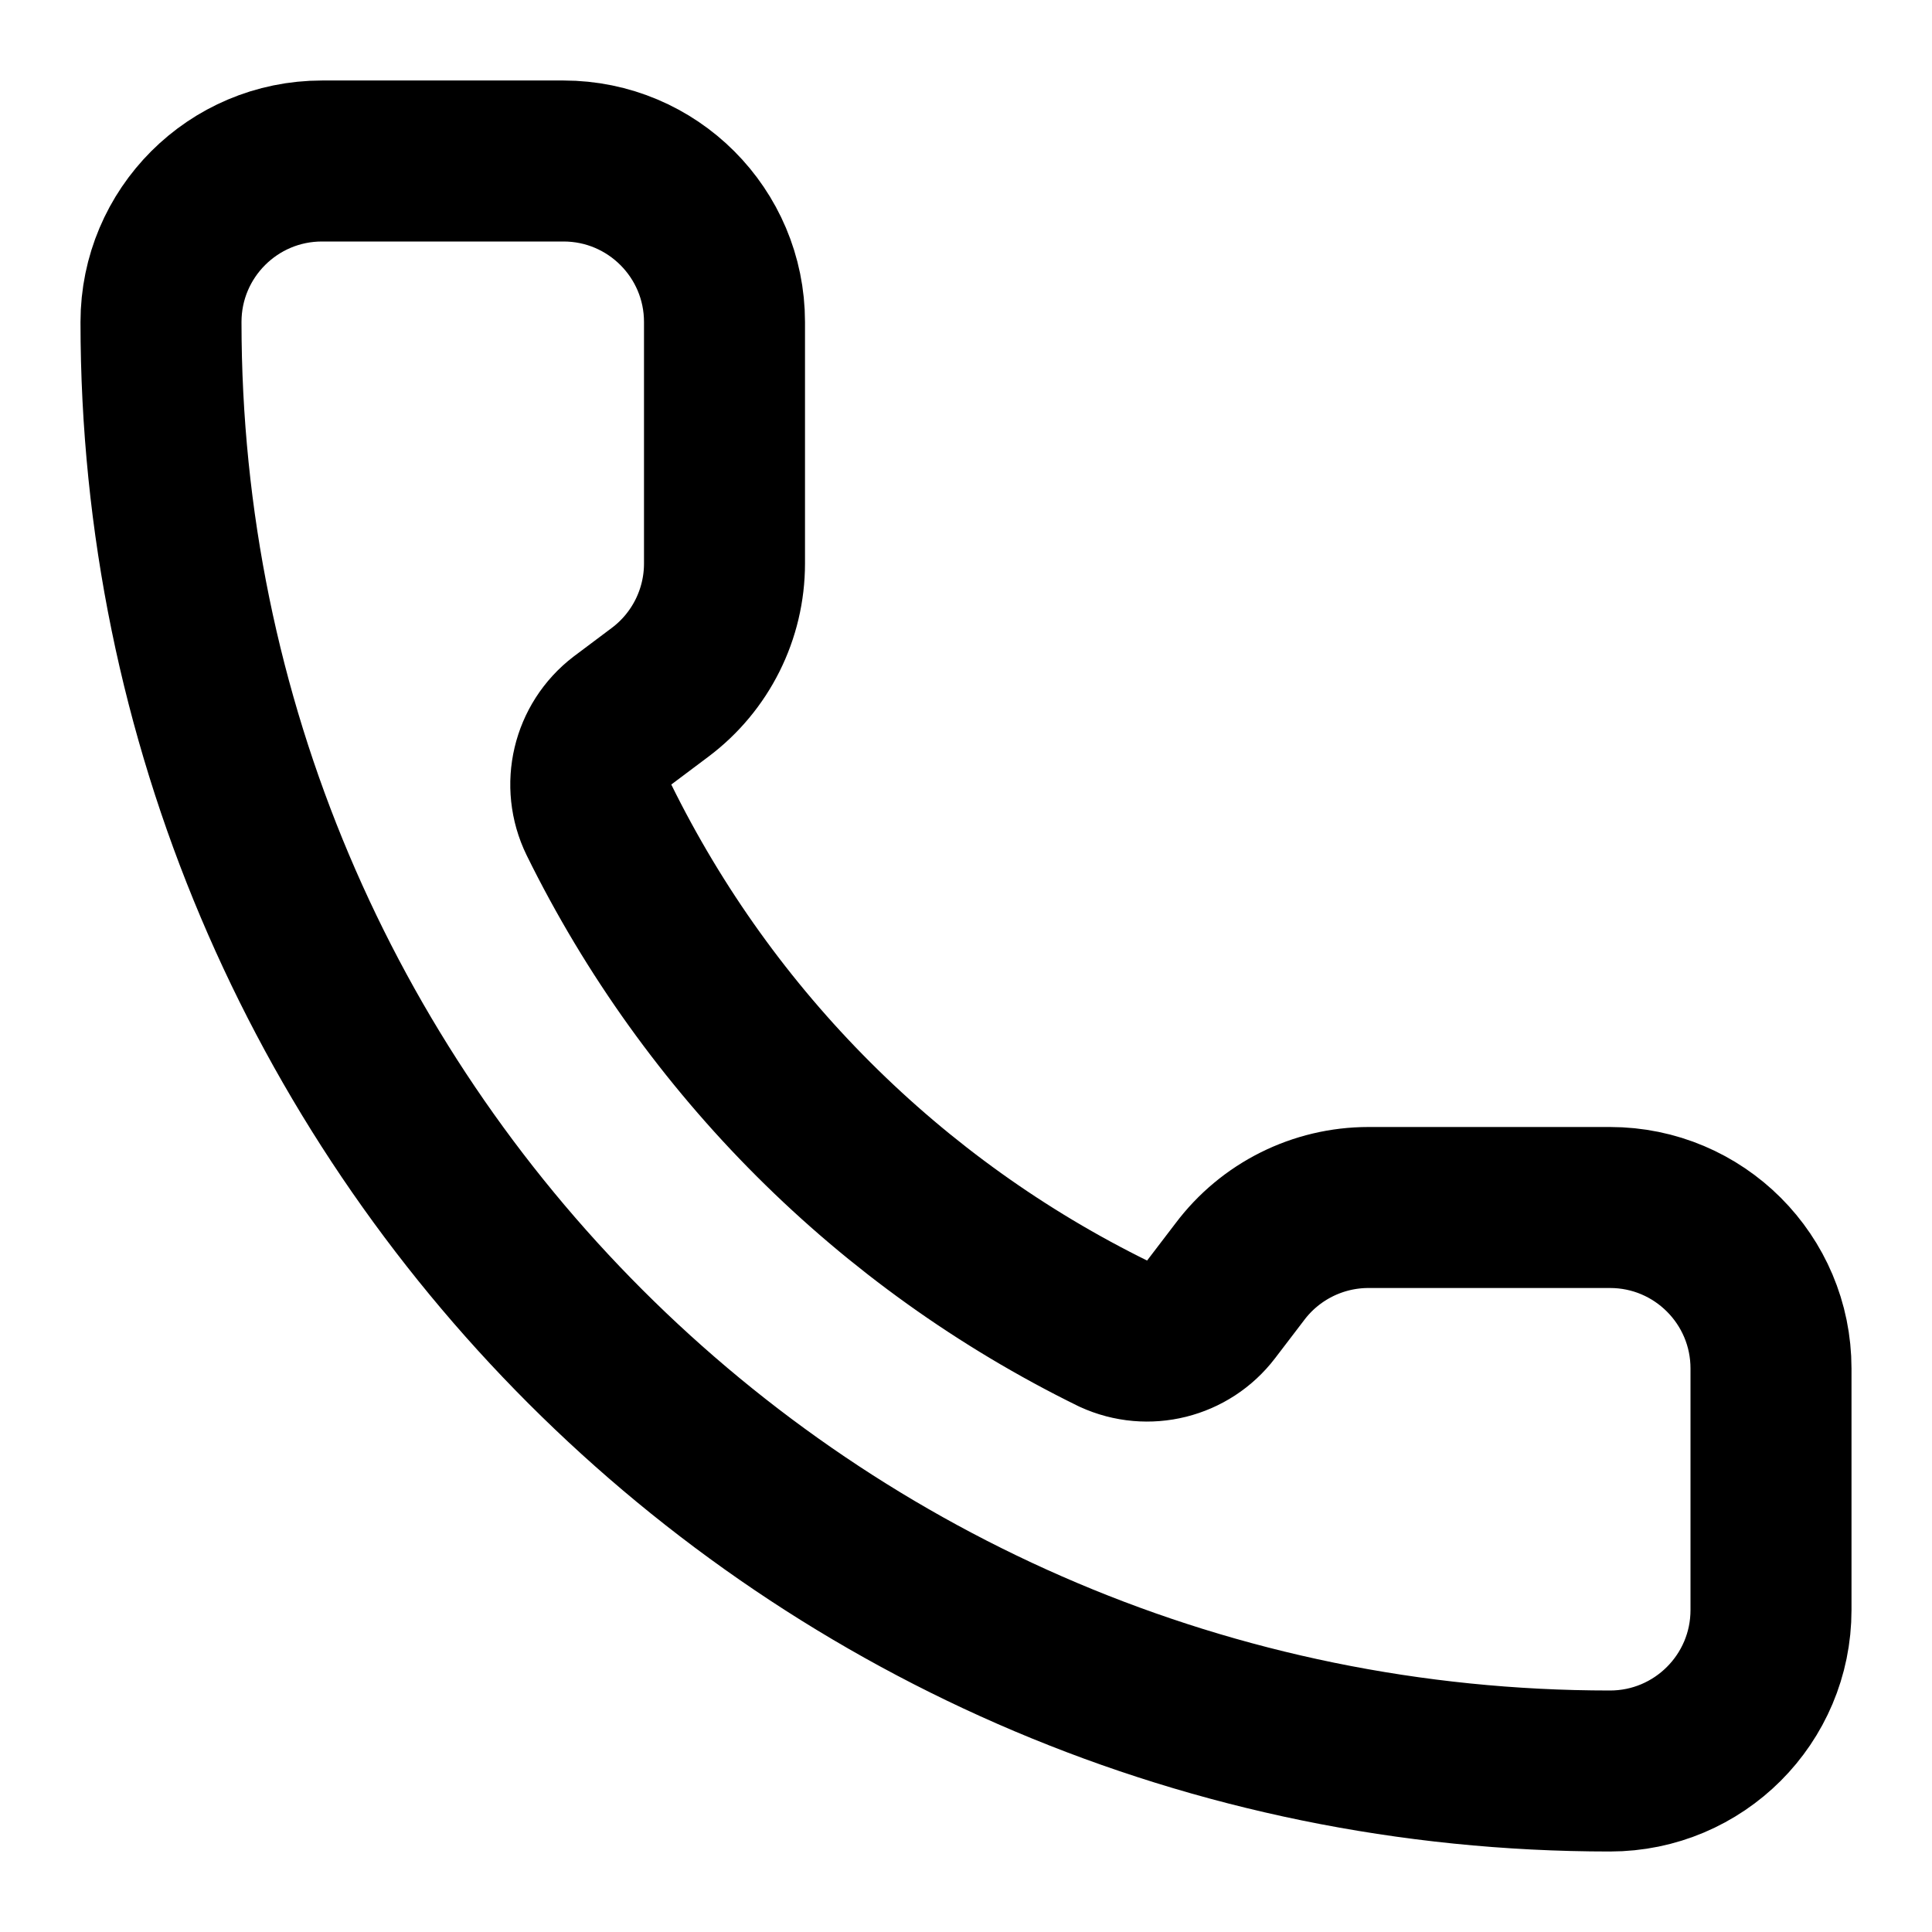
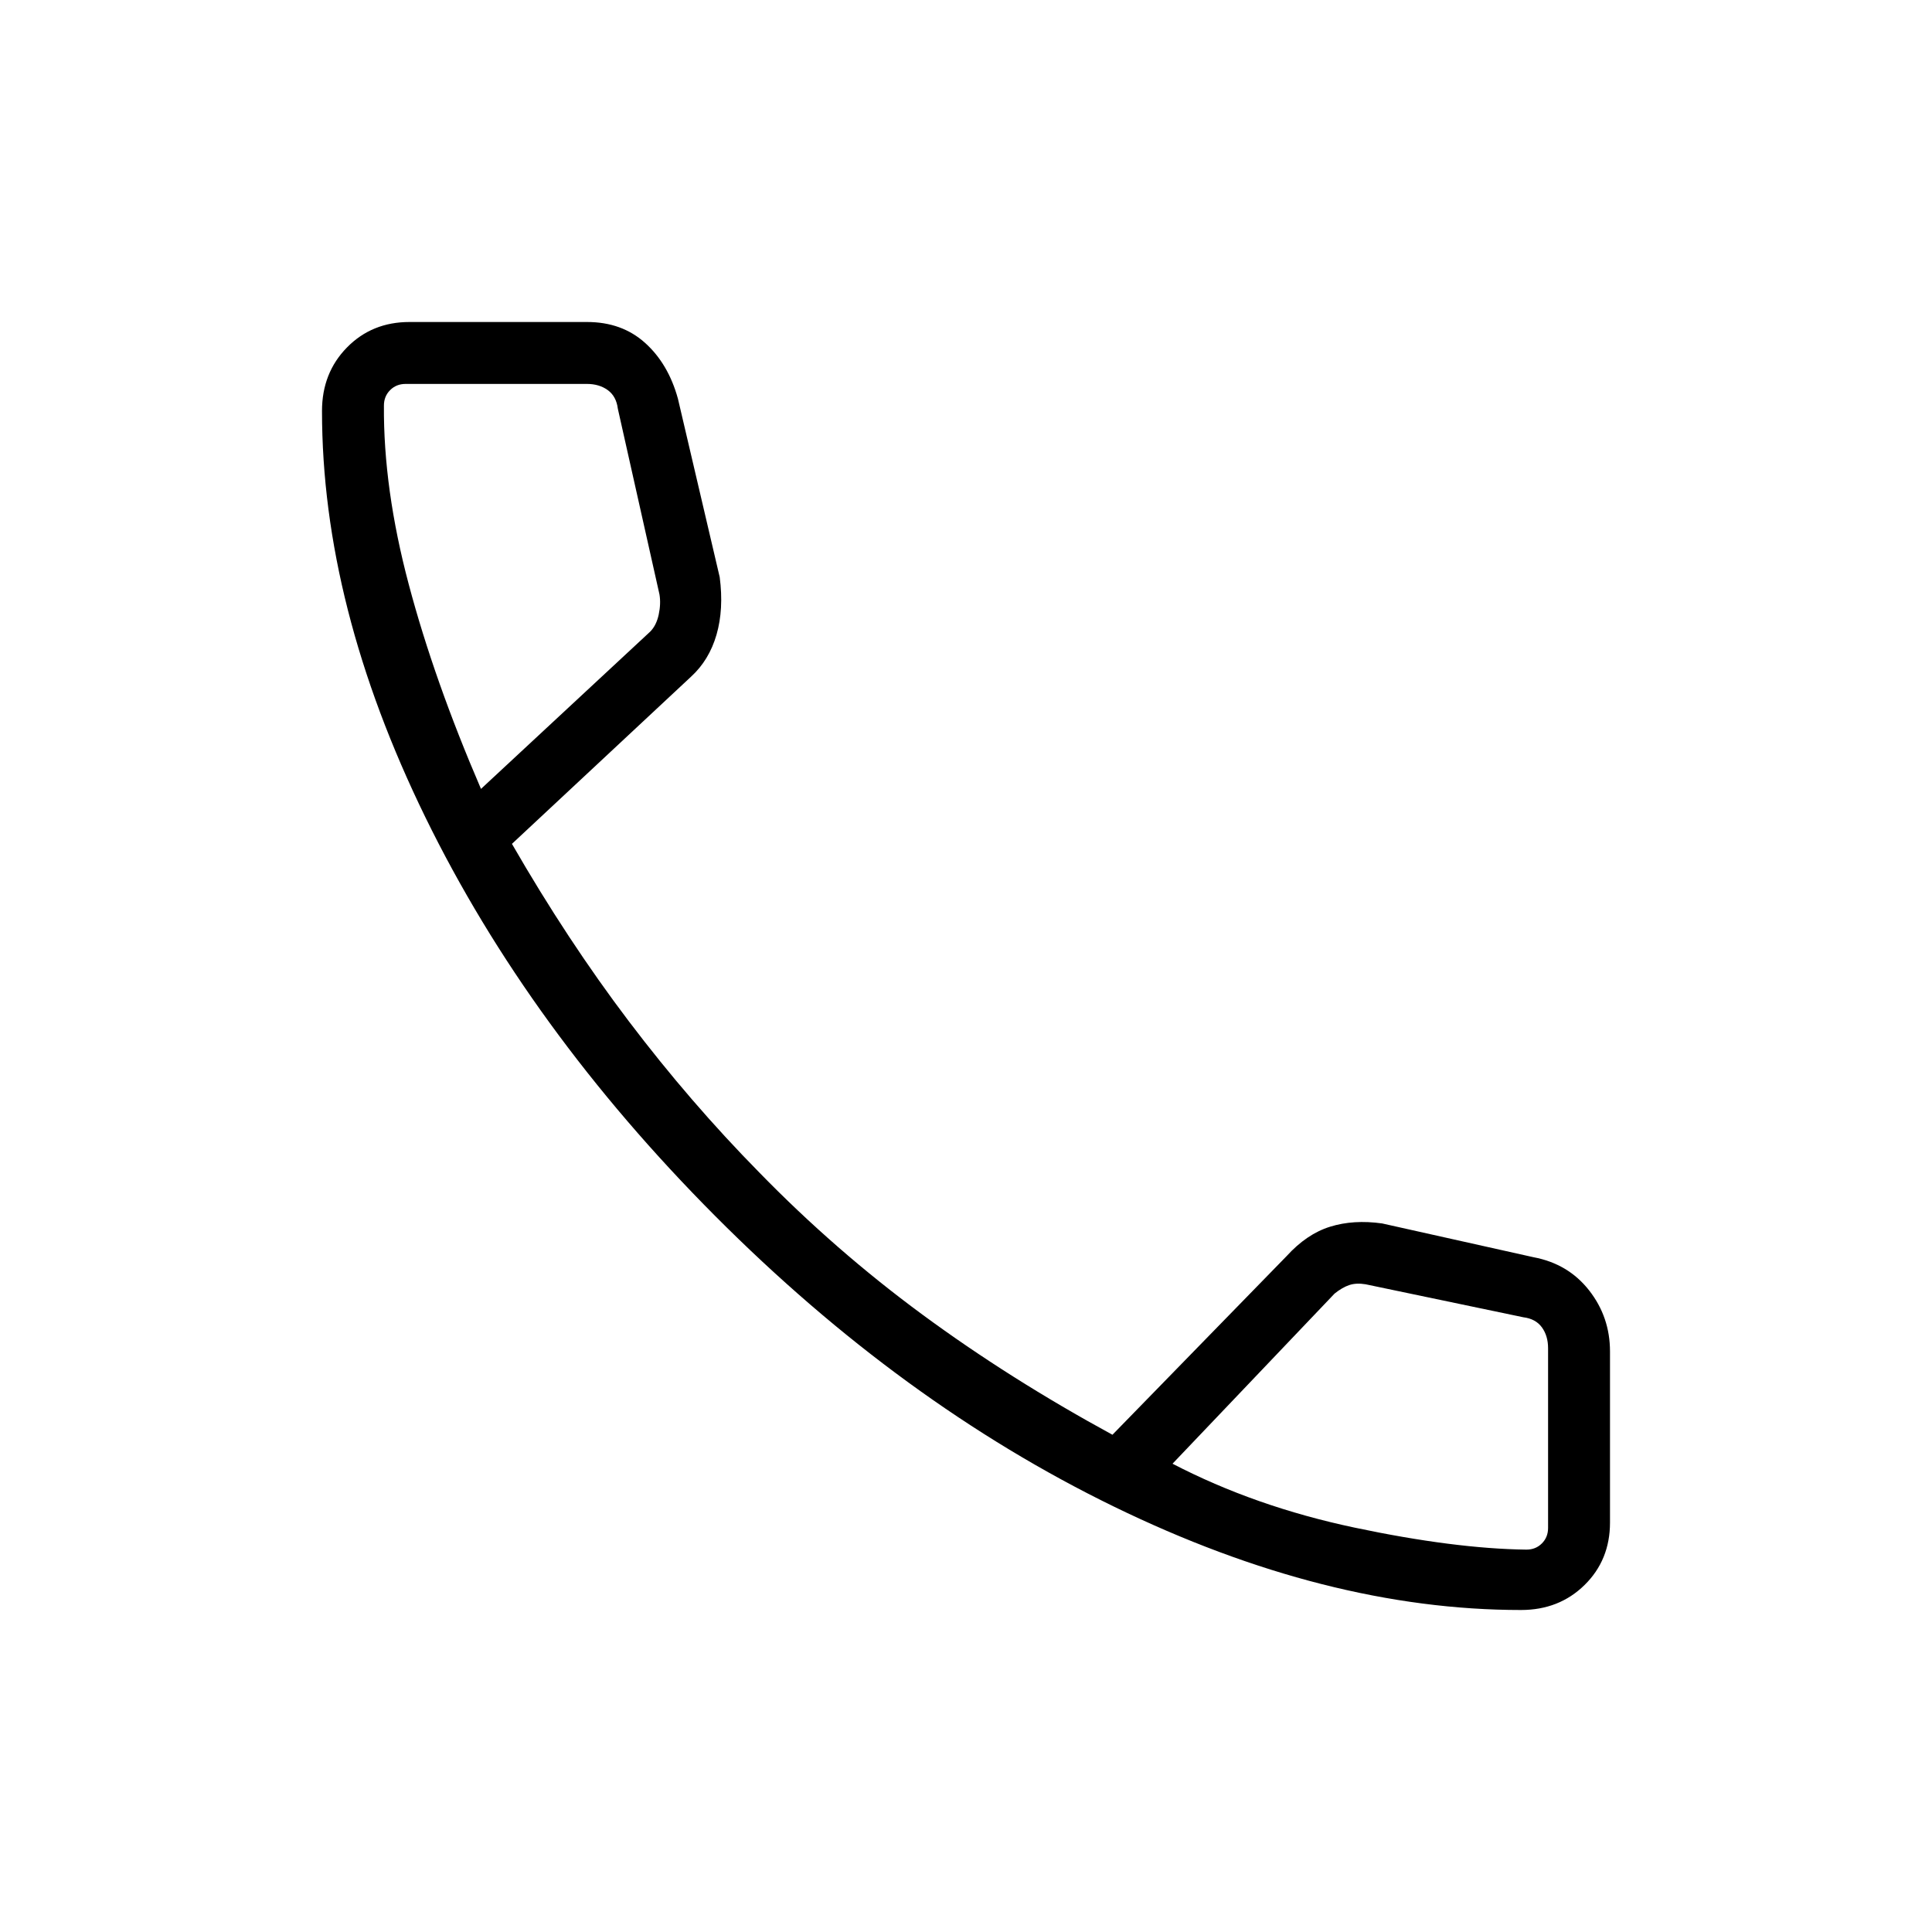
- <svg xmlns="http://www.w3.org/2000/svg" width="24" height="24" viewBox="0 0 24 24" fill="none" stroke="currentColor" stroke-width="2" stroke-linecap="round" stroke-linejoin="round">
-   <path d="M13.832 16.568a1 1 0 0 0 1.213-.303l.355-.465A2 2 0 0 1 17 15h3a2 2 0 0 1 2 2v3a2 2 0 0 1-2 2A18 18 0 0 1 2 4a2 2 0 0 1 2-2h3a2 2 0 0 1 2 2v3a2 2 0 0 1-.8 1.6l-.468.351a1 1 0 0 0-.292 1.233 14 14 0 0 0 6.392 6.384" />
+ <svg xmlns="http://www.w3.org/2000/svg" width="24" height="24" viewBox="0 -960 960 960" fill="currentColor">
+   <path d="M755.77-160Q659-160 553.5-211.38 448-262.77 355.38-355.77q-92.61-93-144-198.11Q160-659 160-755.77q0-18.96 12.42-31.59Q184.83-800 203.46-800h88.25q17.29 0 28.83 10.38 11.54 10.39 16.31 27.7l20.77 88.71q2.07 15.9-1.58 28.56-3.66 12.65-12.65 20.88l-89.01 83.08q27.54 47.84 58.08 88.15t64.77 75.08q37.77 38.77 81.08 70.65 43.31 31.89 94.46 59.73l86.54-88.77q10-11 21.62-14.61 11.62-3.62 25.84-1.62l75.15 16.77q17.31 3.23 27.7 16.49Q800-305.57 800-288.46v85q0 18.63-12.64 31.04Q774.73-160 755.77-160ZM239-568l84.08-78.15q3.07-3.08 4.23-8.47 1.15-5.38.38-10L307-756.92q-.77-6.16-5-9.23-4.23-3.08-10.38-3.08h-90.08q-4.62 0-7.69 3.08-3.08 3.07-3.08 7.69-.31 41.23 12.35 88.88Q215.77-621.92 239-568Zm343.62 335.31q41 21.31 90.53 31.77 49.54 10.46 85.31 10.92 4.62 0 7.69-3.08 3.08-3.07 3.08-7.69v-89.31q0-6.15-3.08-10.38-3.07-4.23-9.23-5l-78.38-16.39q-4.62-.77-8.08.39-3.46 1.15-7.31 4.23l-80.53 84.54ZM239-568Zm343.62 335.31Z" />
</svg>
